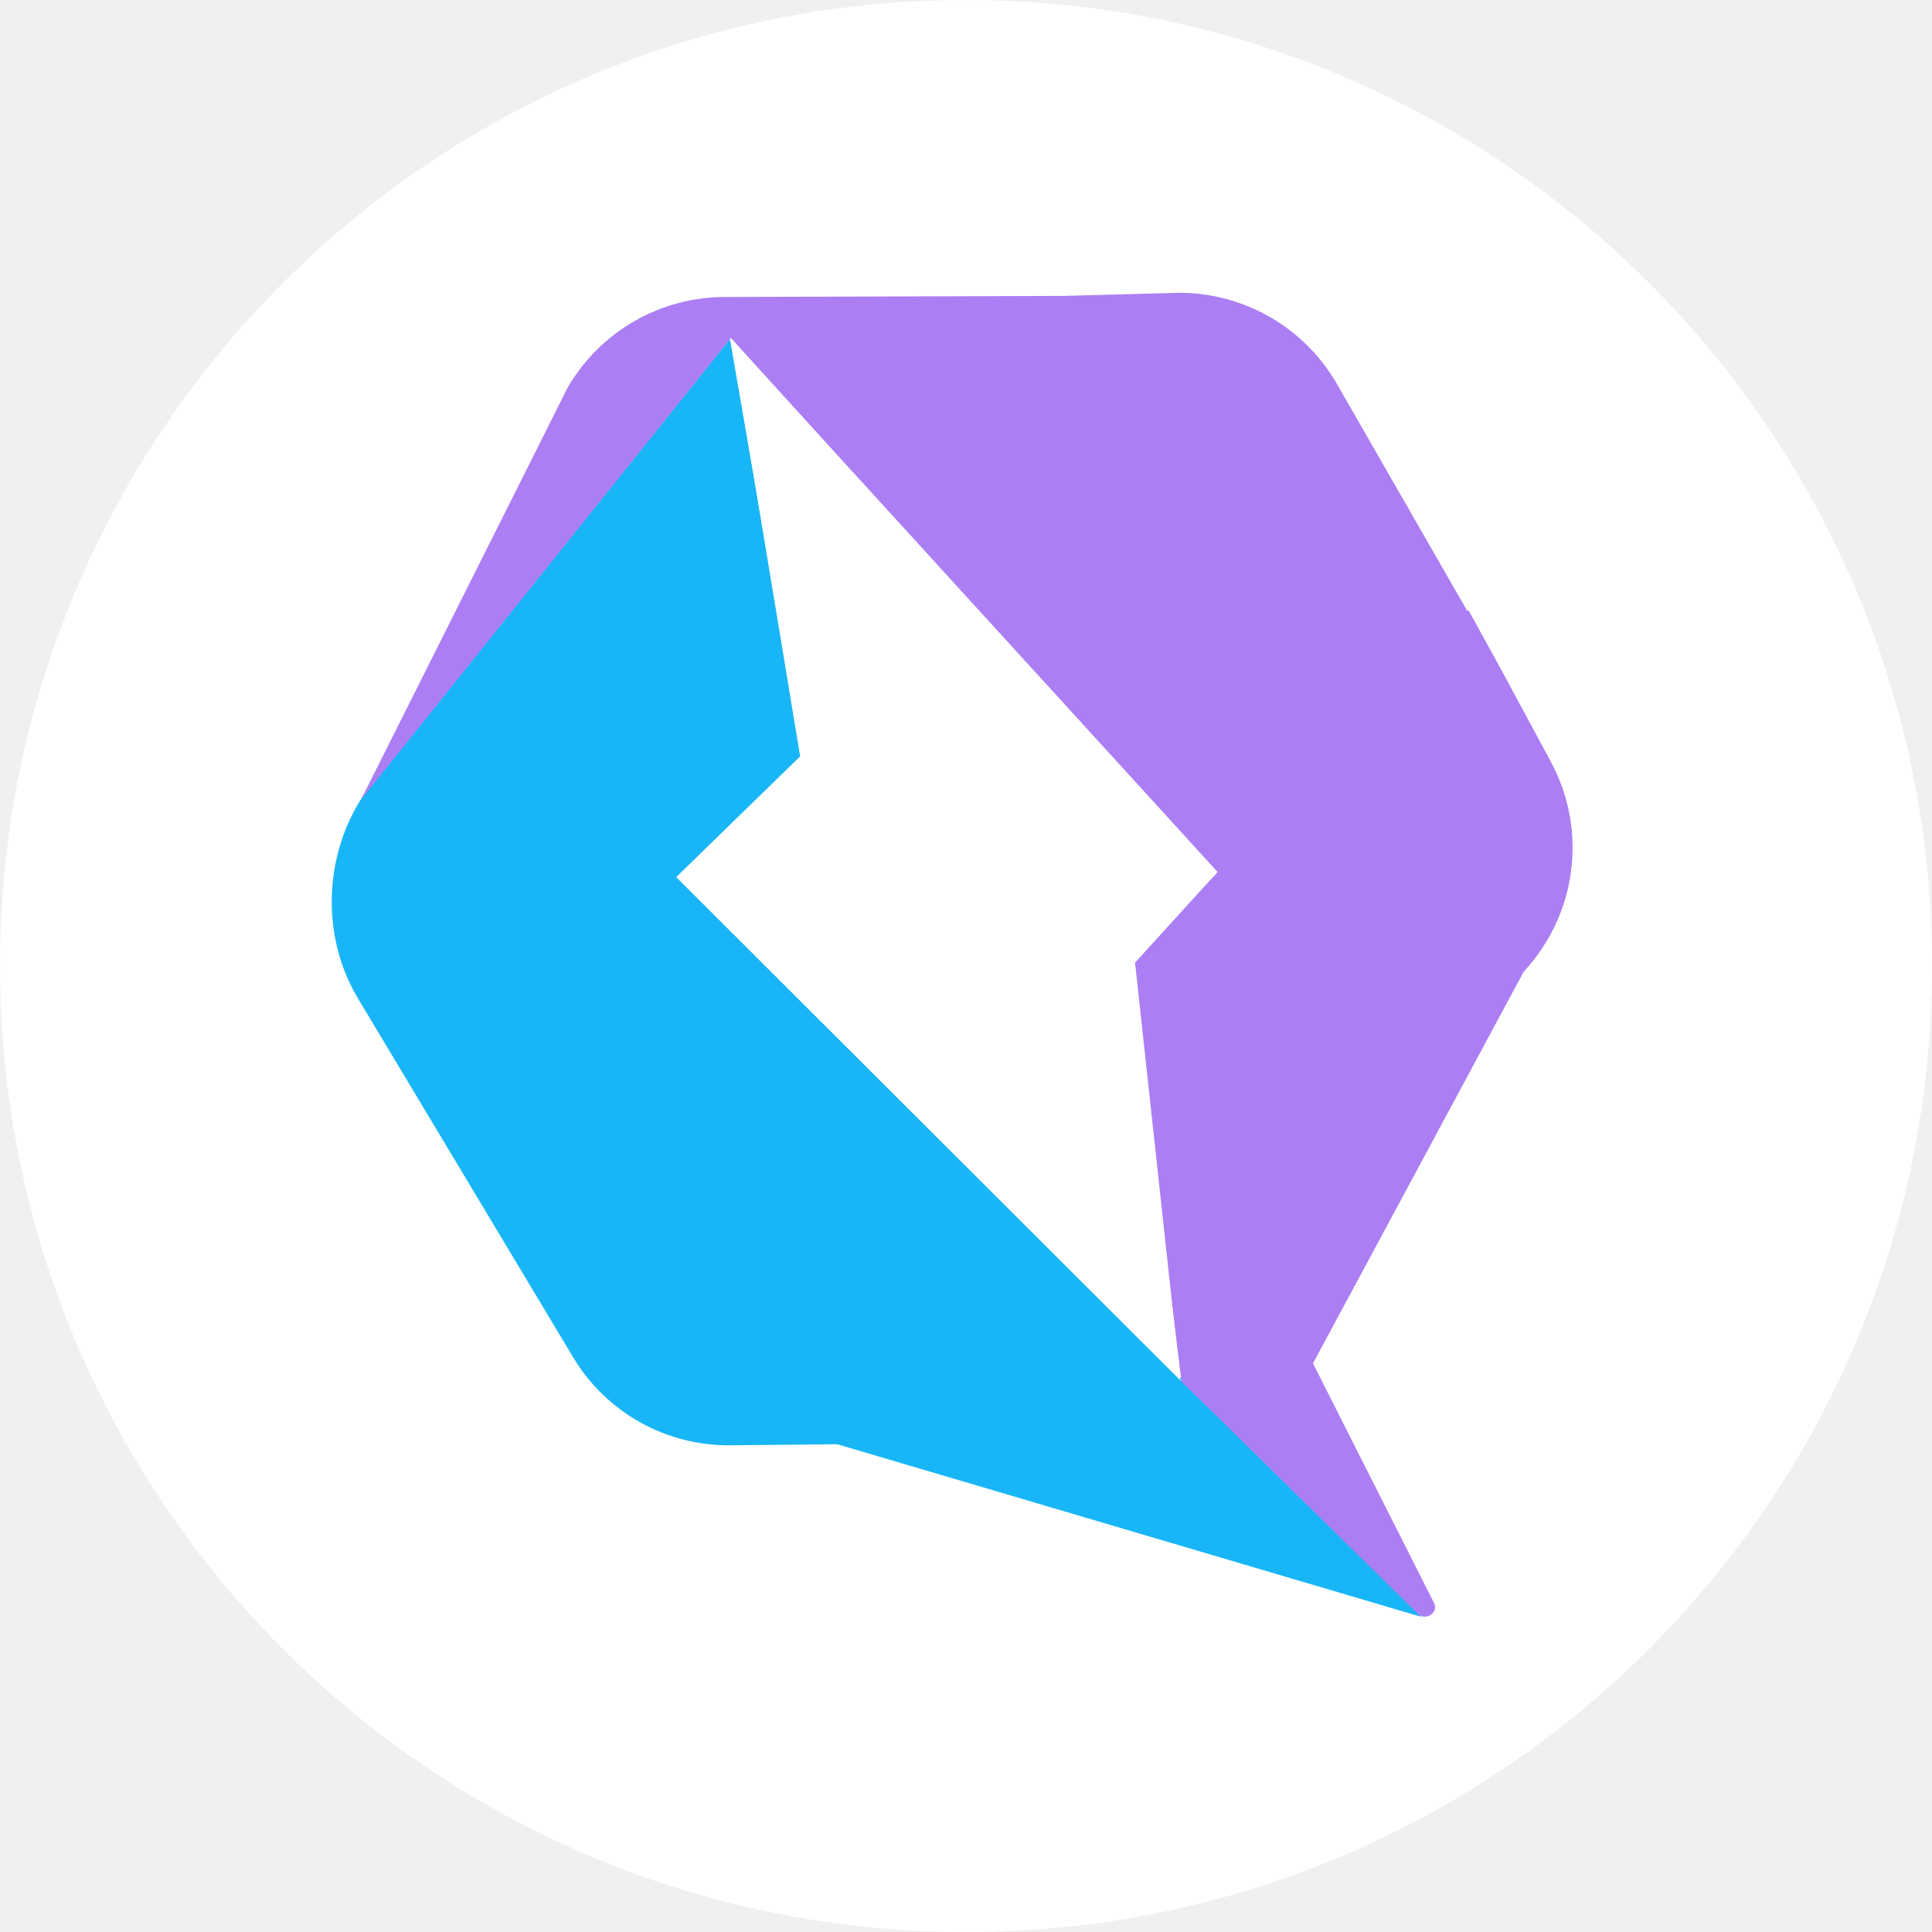
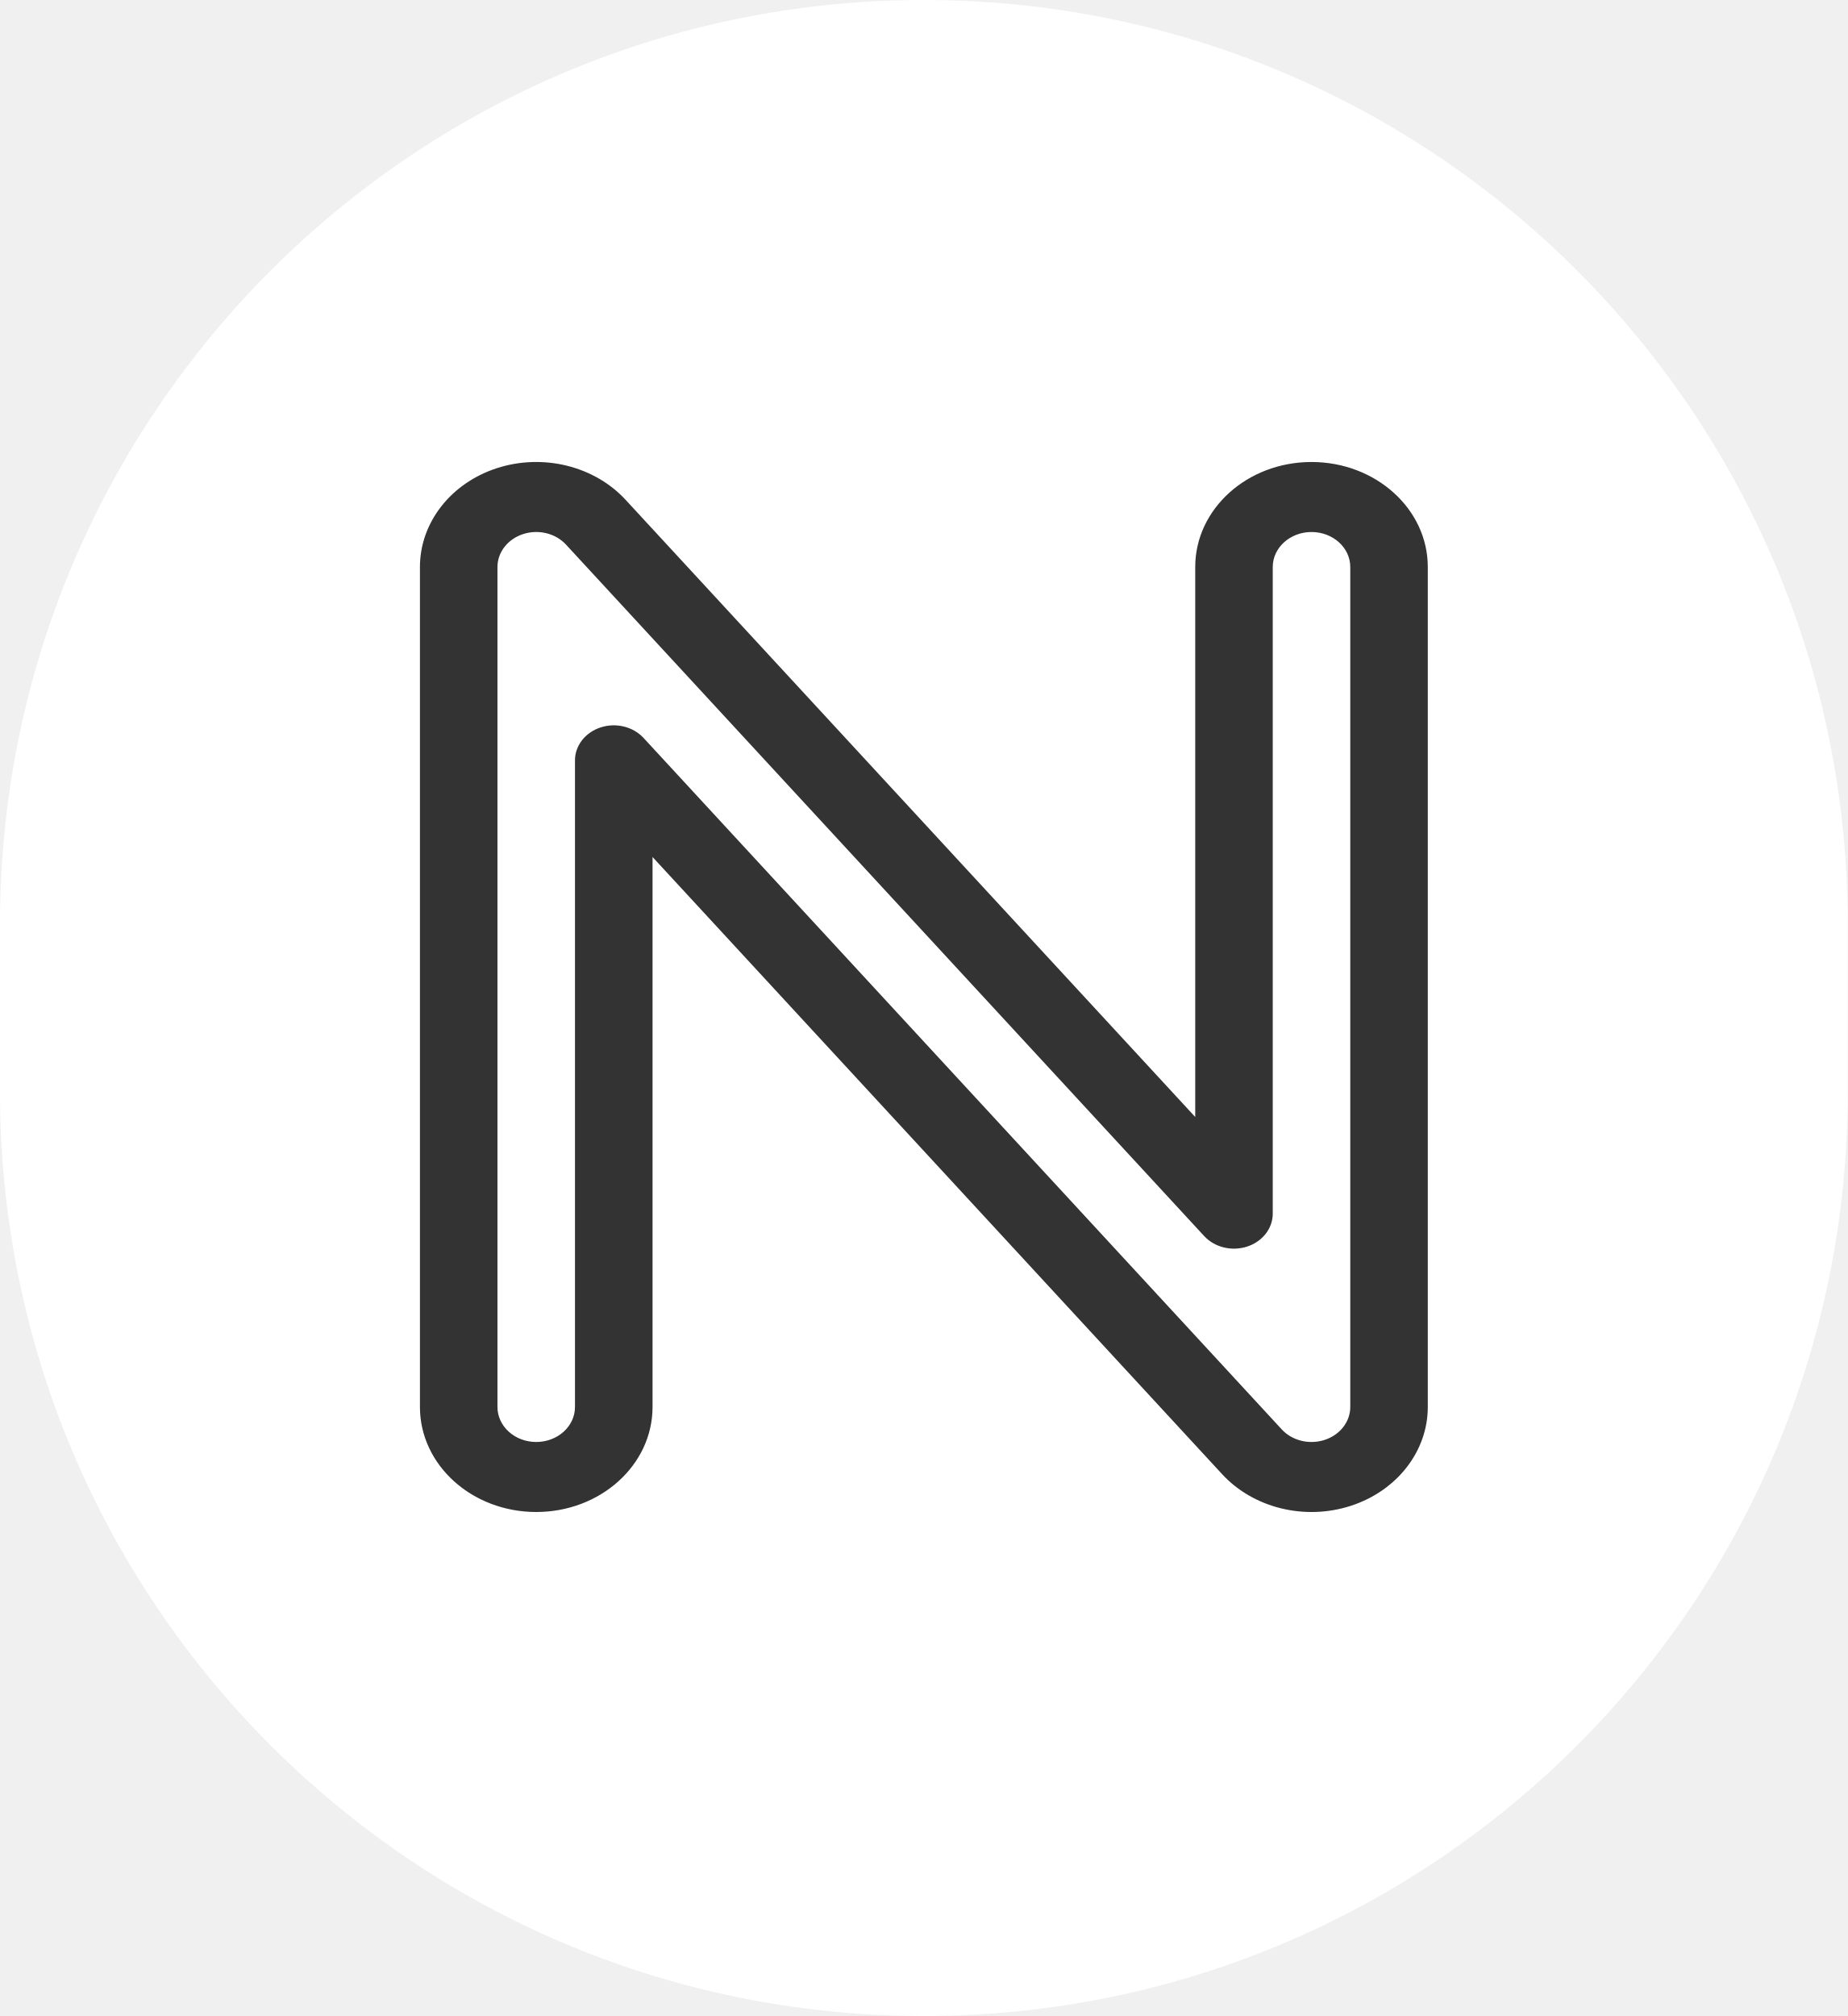
- <svg xmlns="http://www.w3.org/2000/svg" fill="none" viewBox="0 0 500 500">
-   <g clip-path="url(#a)">
-     <circle cx="250" cy="250" r="250" fill="#fff" />
-     <path fill="#18B6F6" d="m367.87 418.45-61.17-61.18-.94.13v-.67L175.7 227.53l32.05-31.13L188.9 87.73 99.56 199.09c-15.22 15.42-18.03 40.51-7.08 59.03l55.83 93.11a46.82 46.82 0 0 0 40.73 22.81l27.65-.27 151.18 44.68Z" />
-     <path fill="#AC7EF4" d="m401.25 196.94-12.29-22.81-6.41-11.67-2.54-4.56-.26.26-33.66-58.63a47.07 47.07 0 0 0-41.27-23.75l-29.51.8-88.01.28a47.07 47.07 0 0 0-40.33 23.34L93.4 207l95.76-119.54L314.7 226.19l-22.3 22.67 13.35 108.54.13-.26v.26h-.26l.26.27 10.42 10.2 50.62 49.78c2.13 2 5.6-.4 4.13-2.96l-31.25-61.85 54.5-101.3 1.73-2c.67-.81 1.33-1.62 1.87-2.42a46.8 46.8 0 0 0 3.34-50.18Z" />
-     <path fill="#fff" d="M315.1 225.65 189.18 87.6l17.9 108.14L175 227l130.5 130.27-11.75-108.14 21.37-23.48Z" />
-   </g>
-   <defs>
-     <clipPath id="a">
-       <path fill="#fff" d="M0 0h500v500H0z" />
-     </clipPath>
-   </defs>
+ <svg xmlns="http://www.w3.org/2000/svg" width="44" height="48" viewBox="0 0 44 48" fill="none">
+   <path d="M0 22C0 9.85 9.85 0 22 0C34.15 0 44 9.85 44 22V26C44 38.15 34.15 48 22 48C9.85 48 0 38.15 0 26V22Z" fill="white" />
+   <path fill-rule="evenodd" clip-rule="evenodd" d="M10 33.5V13.5C10 12.448 10.73 11.508 11.826 11.149C12.923 10.791 14.15 11.091 14.897 11.9L28.462 26.595V13.5C28.462 12.119 29.701 11 31.231 11C32.76 11 34 12.119 34 13.5V33.5C34 34.552 33.27 35.492 32.173 35.851C31.077 36.209 29.85 35.909 29.103 35.1L15.539 20.405V33.5C15.539 34.881 14.299 36 12.769 36C11.24 36 10 34.881 10 33.5ZM11.846 13.5V33.5C11.846 33.96 12.259 34.333 12.769 34.333C13.279 34.333 13.692 33.96 13.692 33.5V18.103C13.692 17.753 13.936 17.439 14.301 17.32C14.666 17.2 15.076 17.3 15.325 17.57L30.522 34.033C30.77 34.303 31.18 34.403 31.545 34.283C31.91 34.164 32.154 33.851 32.154 33.5V13.5C32.154 13.04 31.741 12.667 31.231 12.667C30.721 12.667 30.308 13.04 30.308 13.5V28.896C30.308 29.247 30.064 29.561 29.699 29.68C29.333 29.799 28.924 29.7 28.675 29.43L13.478 12.967C13.23 12.697 12.82 12.597 12.455 12.717C12.09 12.836 11.846 13.149 11.846 13.5Z" fill="#333333" />
</svg>
